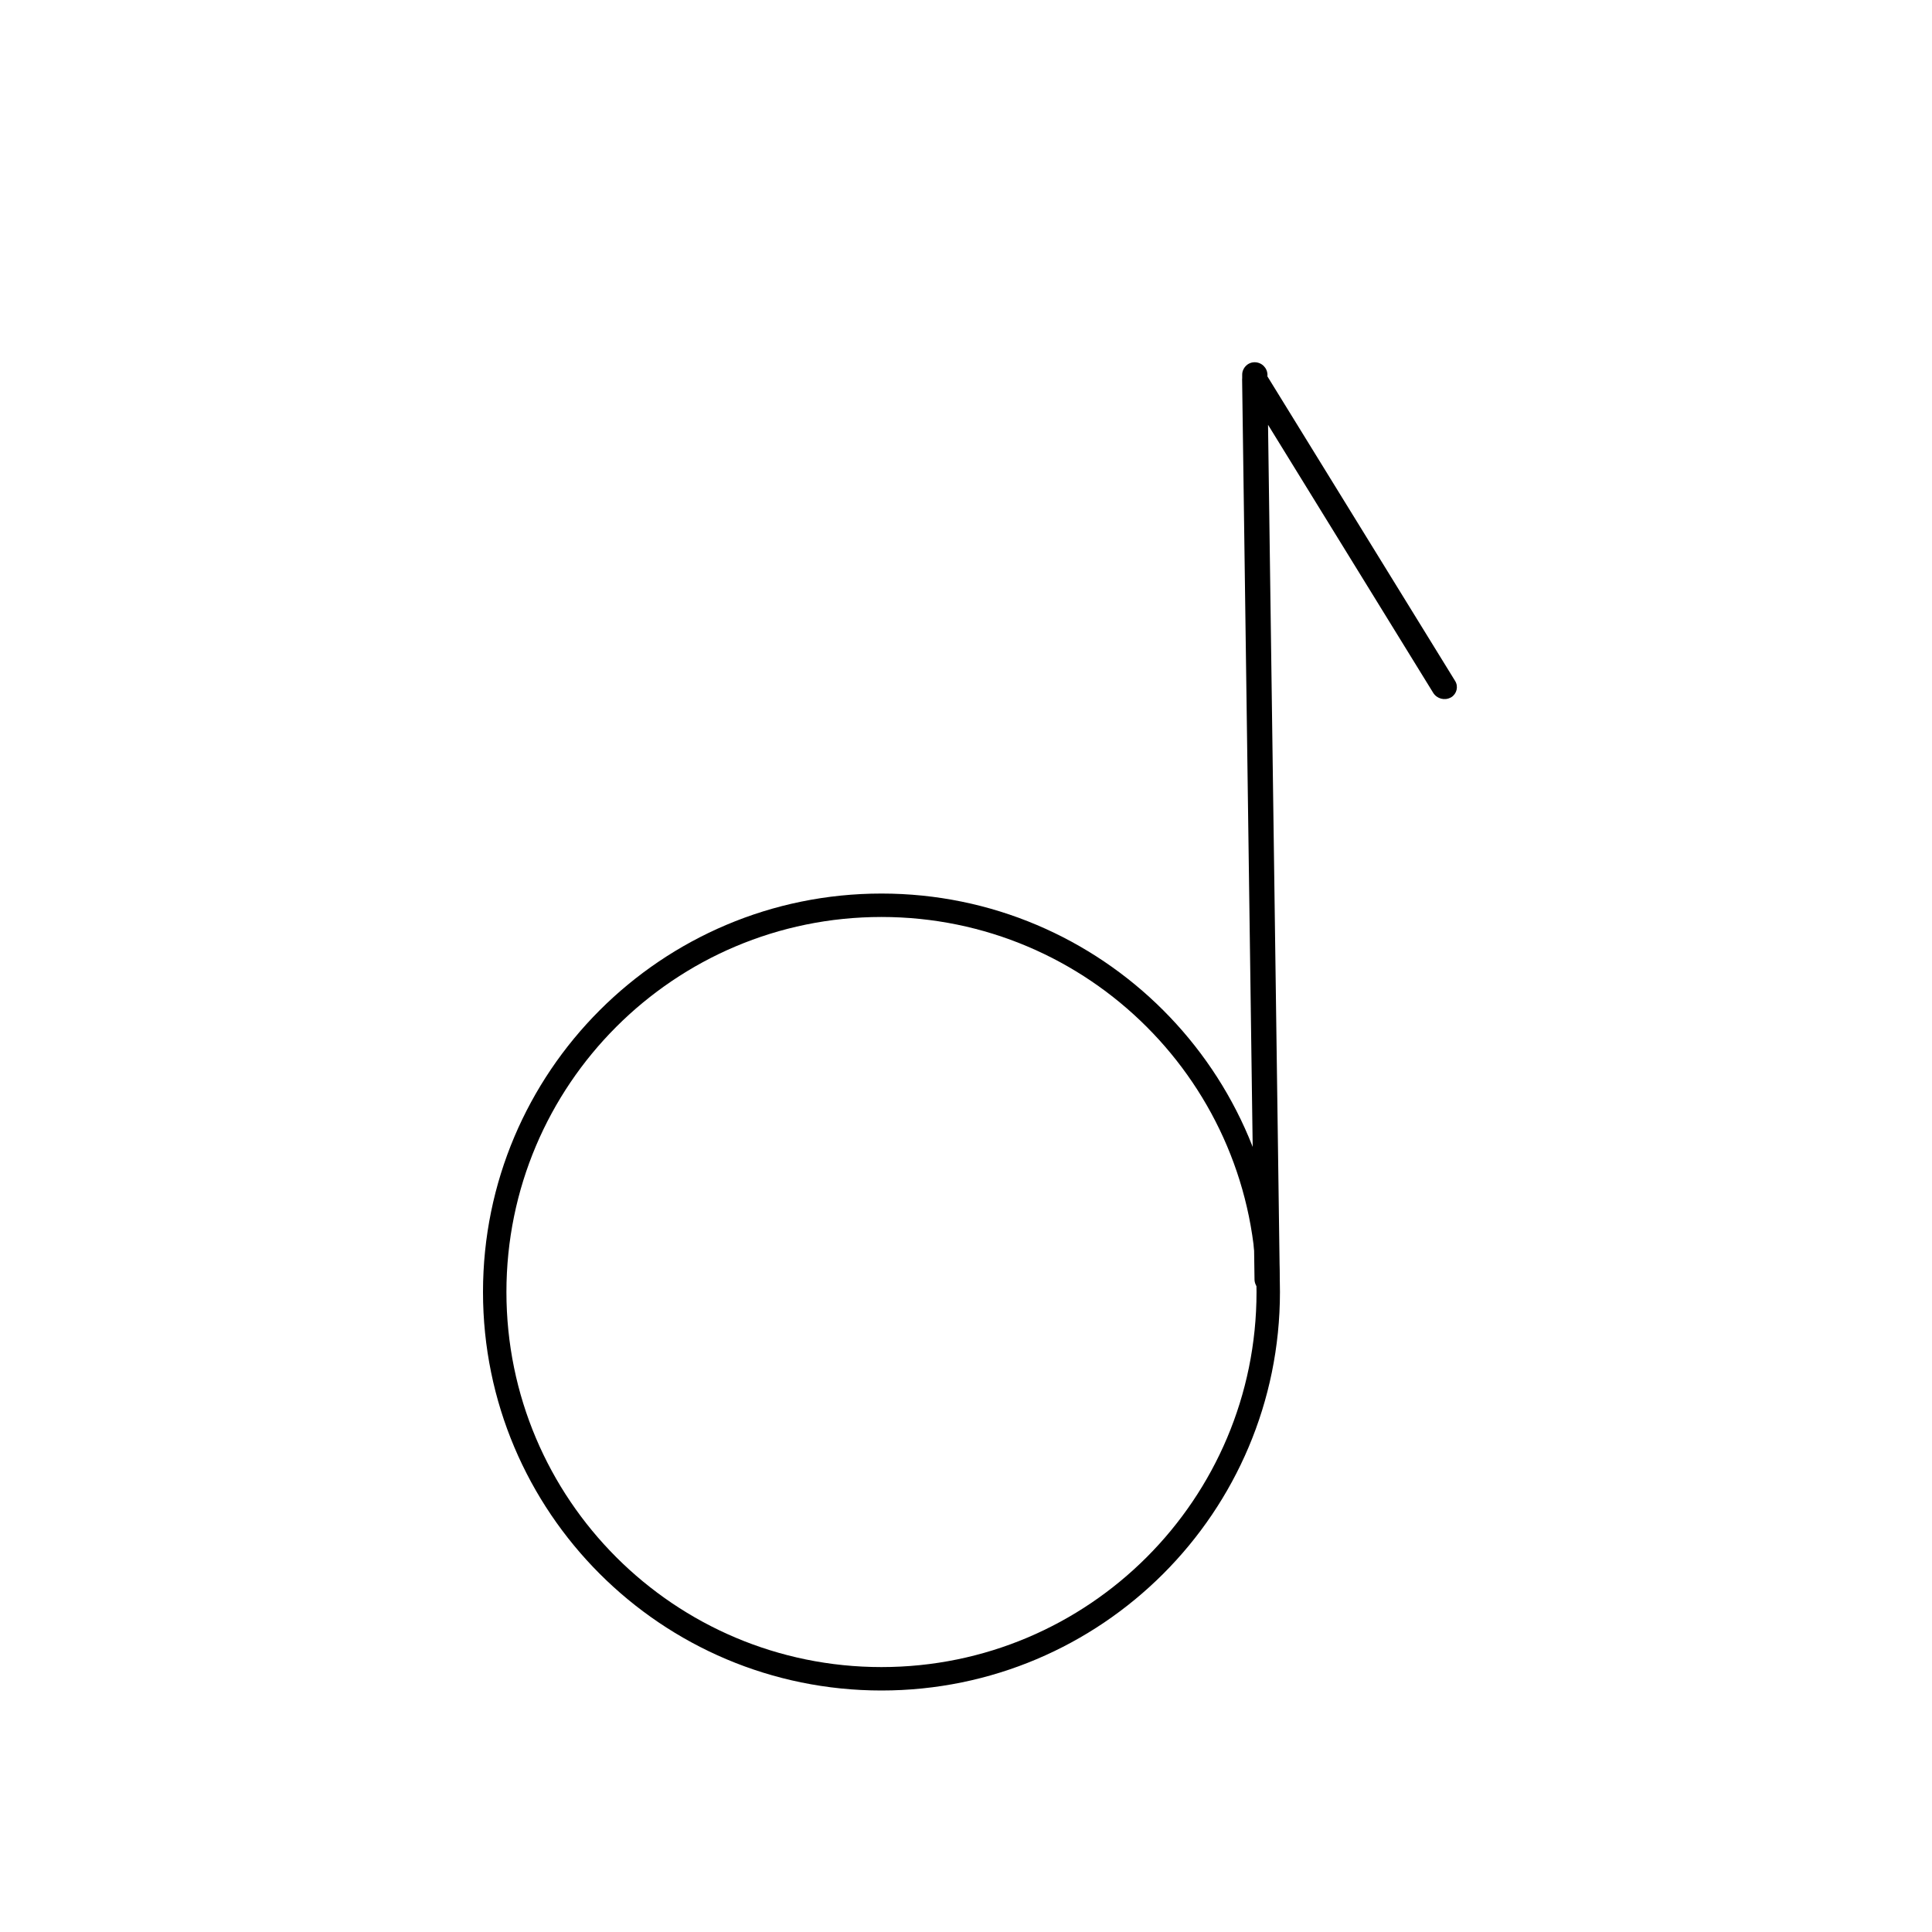
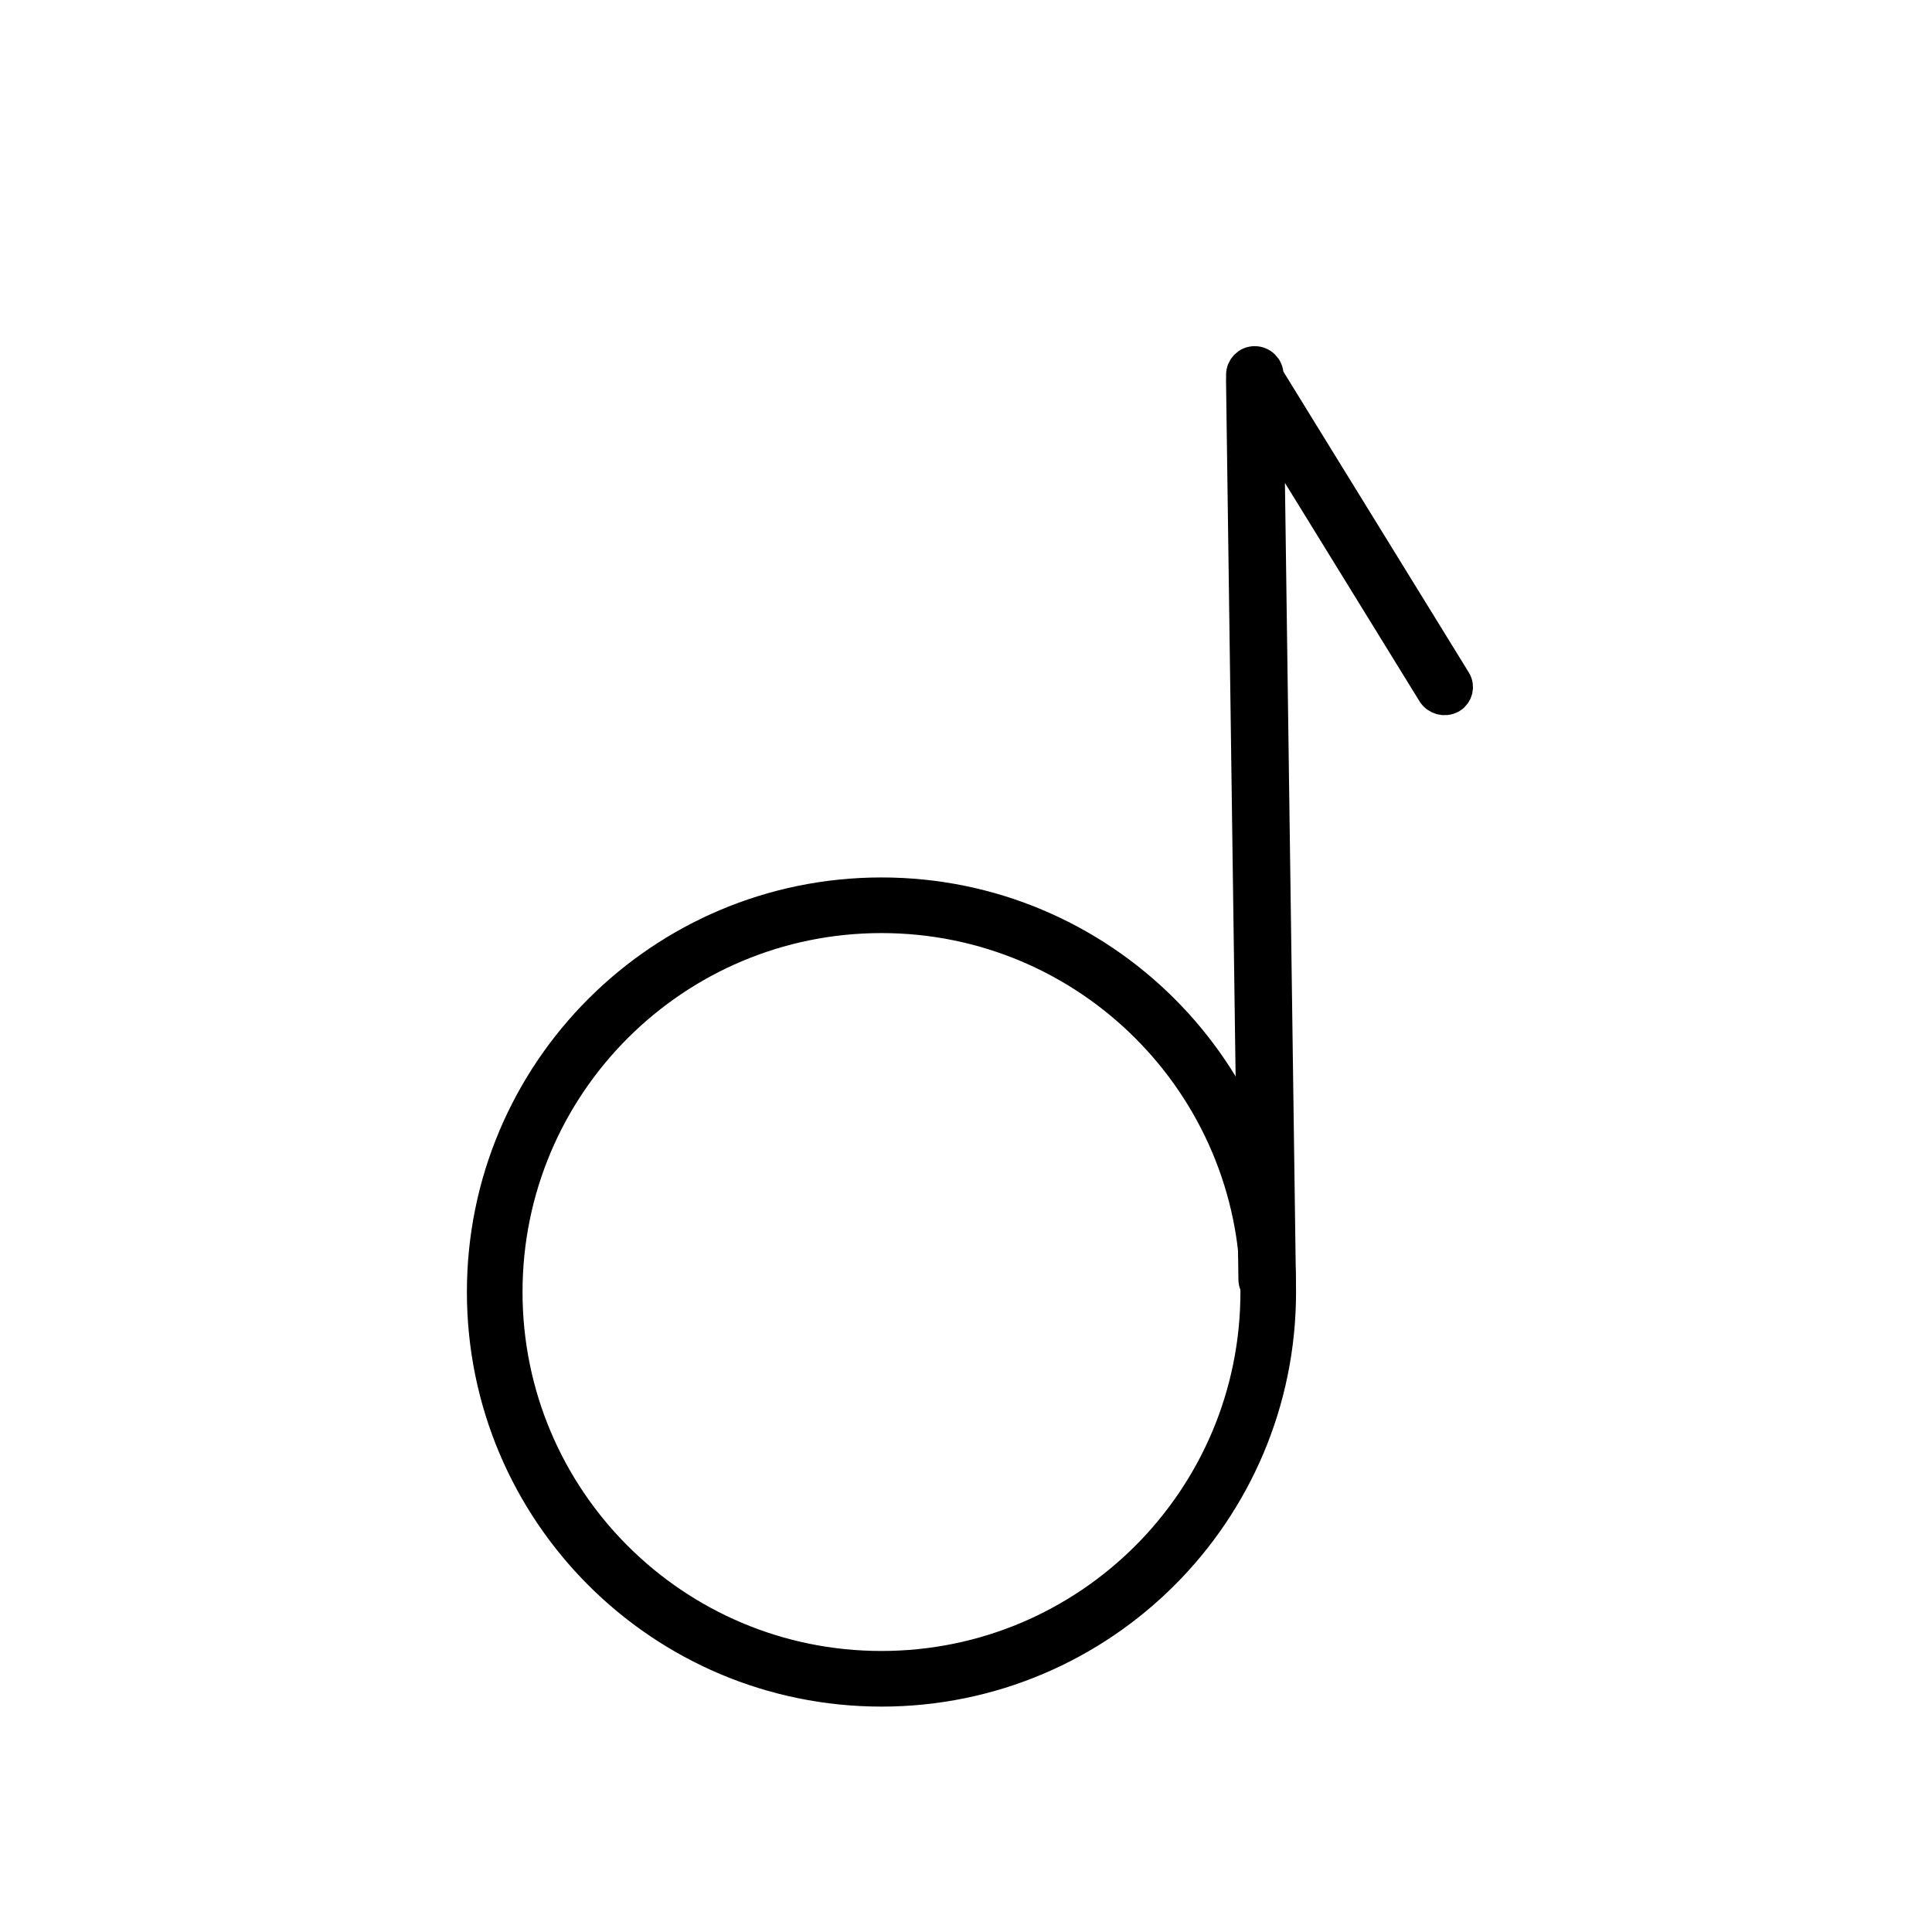
<svg xmlns="http://www.w3.org/2000/svg" width="24px" height="24px" viewBox="0 0 24 24" version="1.1">
  <g id="页面-1" stroke="none" stroke-width="1" fill="none" fill-rule="evenodd">
    <g id="folder-music">
      <rect id="矩形" x="0" y="0" width="24" height="24" />
-       <g id="编组-15" transform="translate(6, 4.5)" fill="#000000">
+       <g id="编组-15" transform="translate(6, 4.5)" fill="#000000" stroke="#000000" stroke-width="0.4">
        <path d="M4.95,6.6 C7.684,6.6 9.9,8.816 9.9,11.55 C9.9,14.284 7.684,16.5 4.95,16.5 C2.216,16.5 0,14.284 0,11.55 C0,8.816 2.216,6.6 4.95,6.6 Z M4.95,6.891 C2.377,6.891 0.291,8.977 0.291,11.55 C0.291,14.123 2.377,16.209 4.95,16.209 C7.523,16.209 9.609,14.123 9.609,11.55 C9.609,8.977 7.523,6.891 4.95,6.891 Z" id="椭圆形" fill-rule="nonzero" />
        <path d="M9.586,0 C9.673,-1.60055937e-17 9.744,0.07 9.745,0.157 L9.744,0.175 L12.076,3.959 C12.119,4.028 12.097,4.118 12.029,4.161 L12.021,4.165 C11.945,4.206 11.85,4.18 11.804,4.107 L9.752,0.777 L9.898,11.393 C9.899,11.478 9.831,11.549 9.745,11.55 C9.744,11.55 9.744,11.55 9.743,11.55 C9.656,11.55 9.585,11.48 9.584,11.393 L9.43,0.211 C9.43,0.207 9.431,0.202 9.431,0.198 L9.431,0.157 C9.43,0.072 9.498,0.001 9.584,1.4340821e-05 L9.586,0 Z" id="形状结合" />
      </g>
    </g>
  </g>
</svg>
